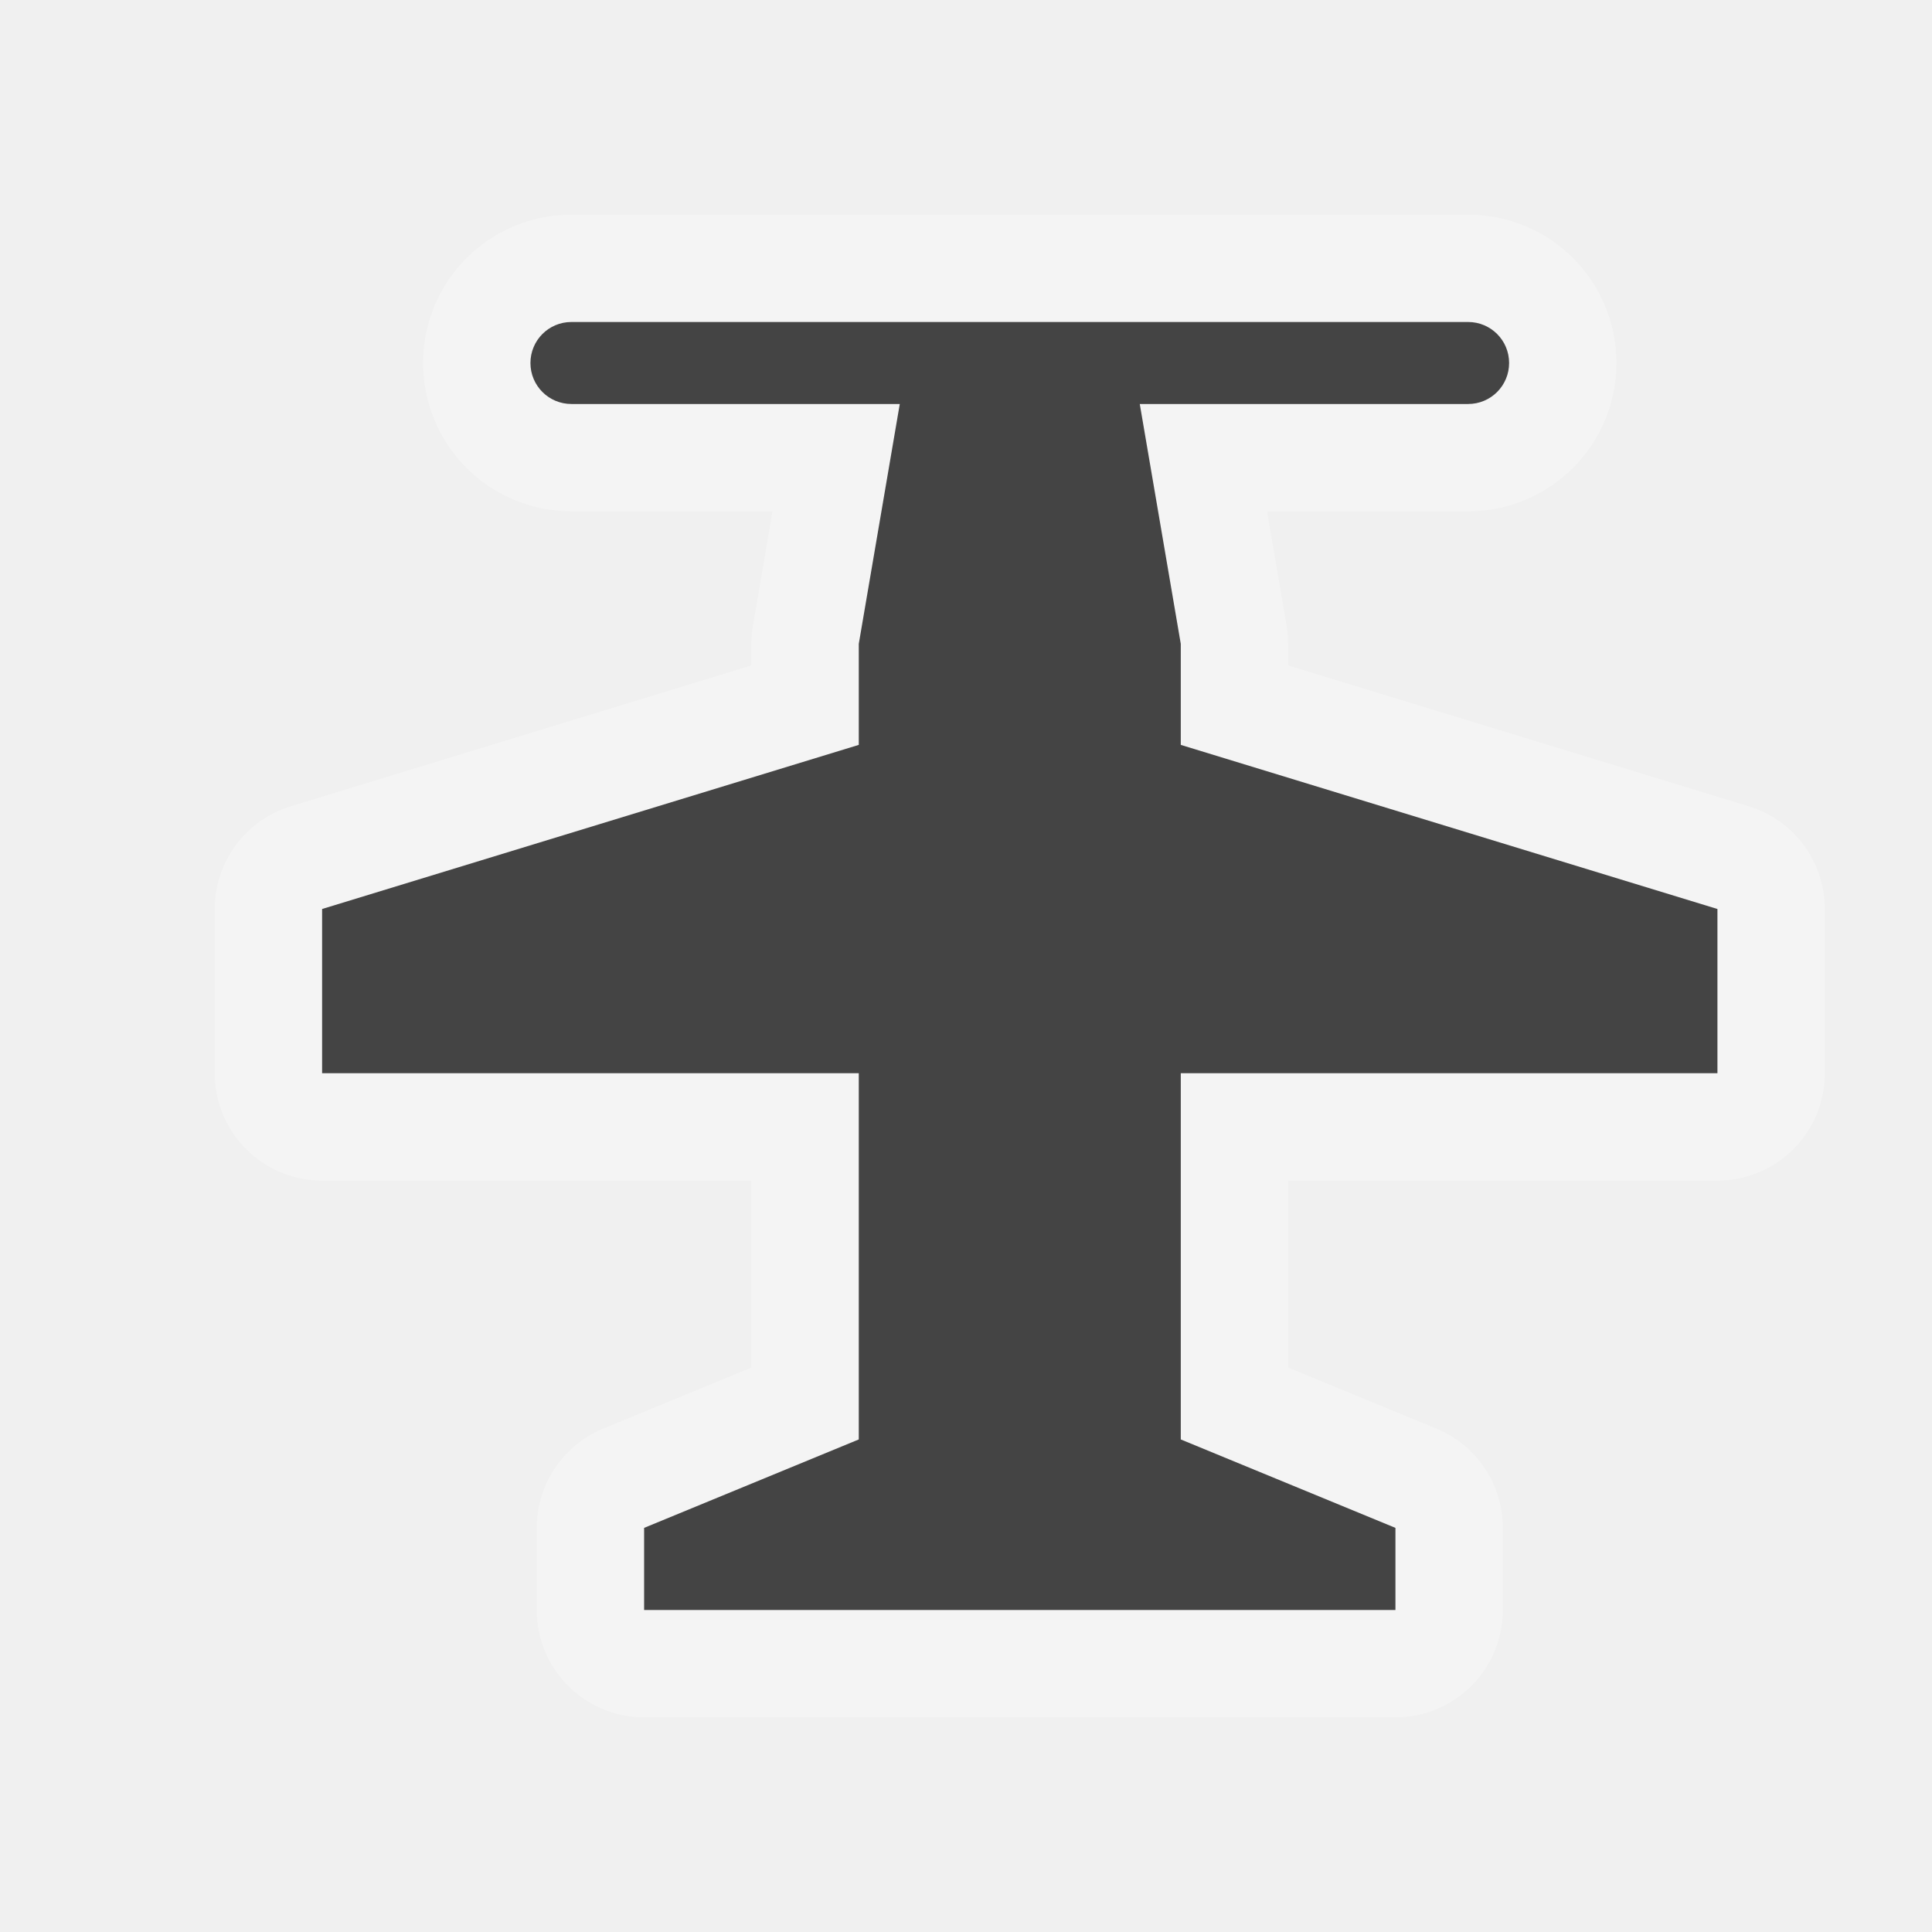
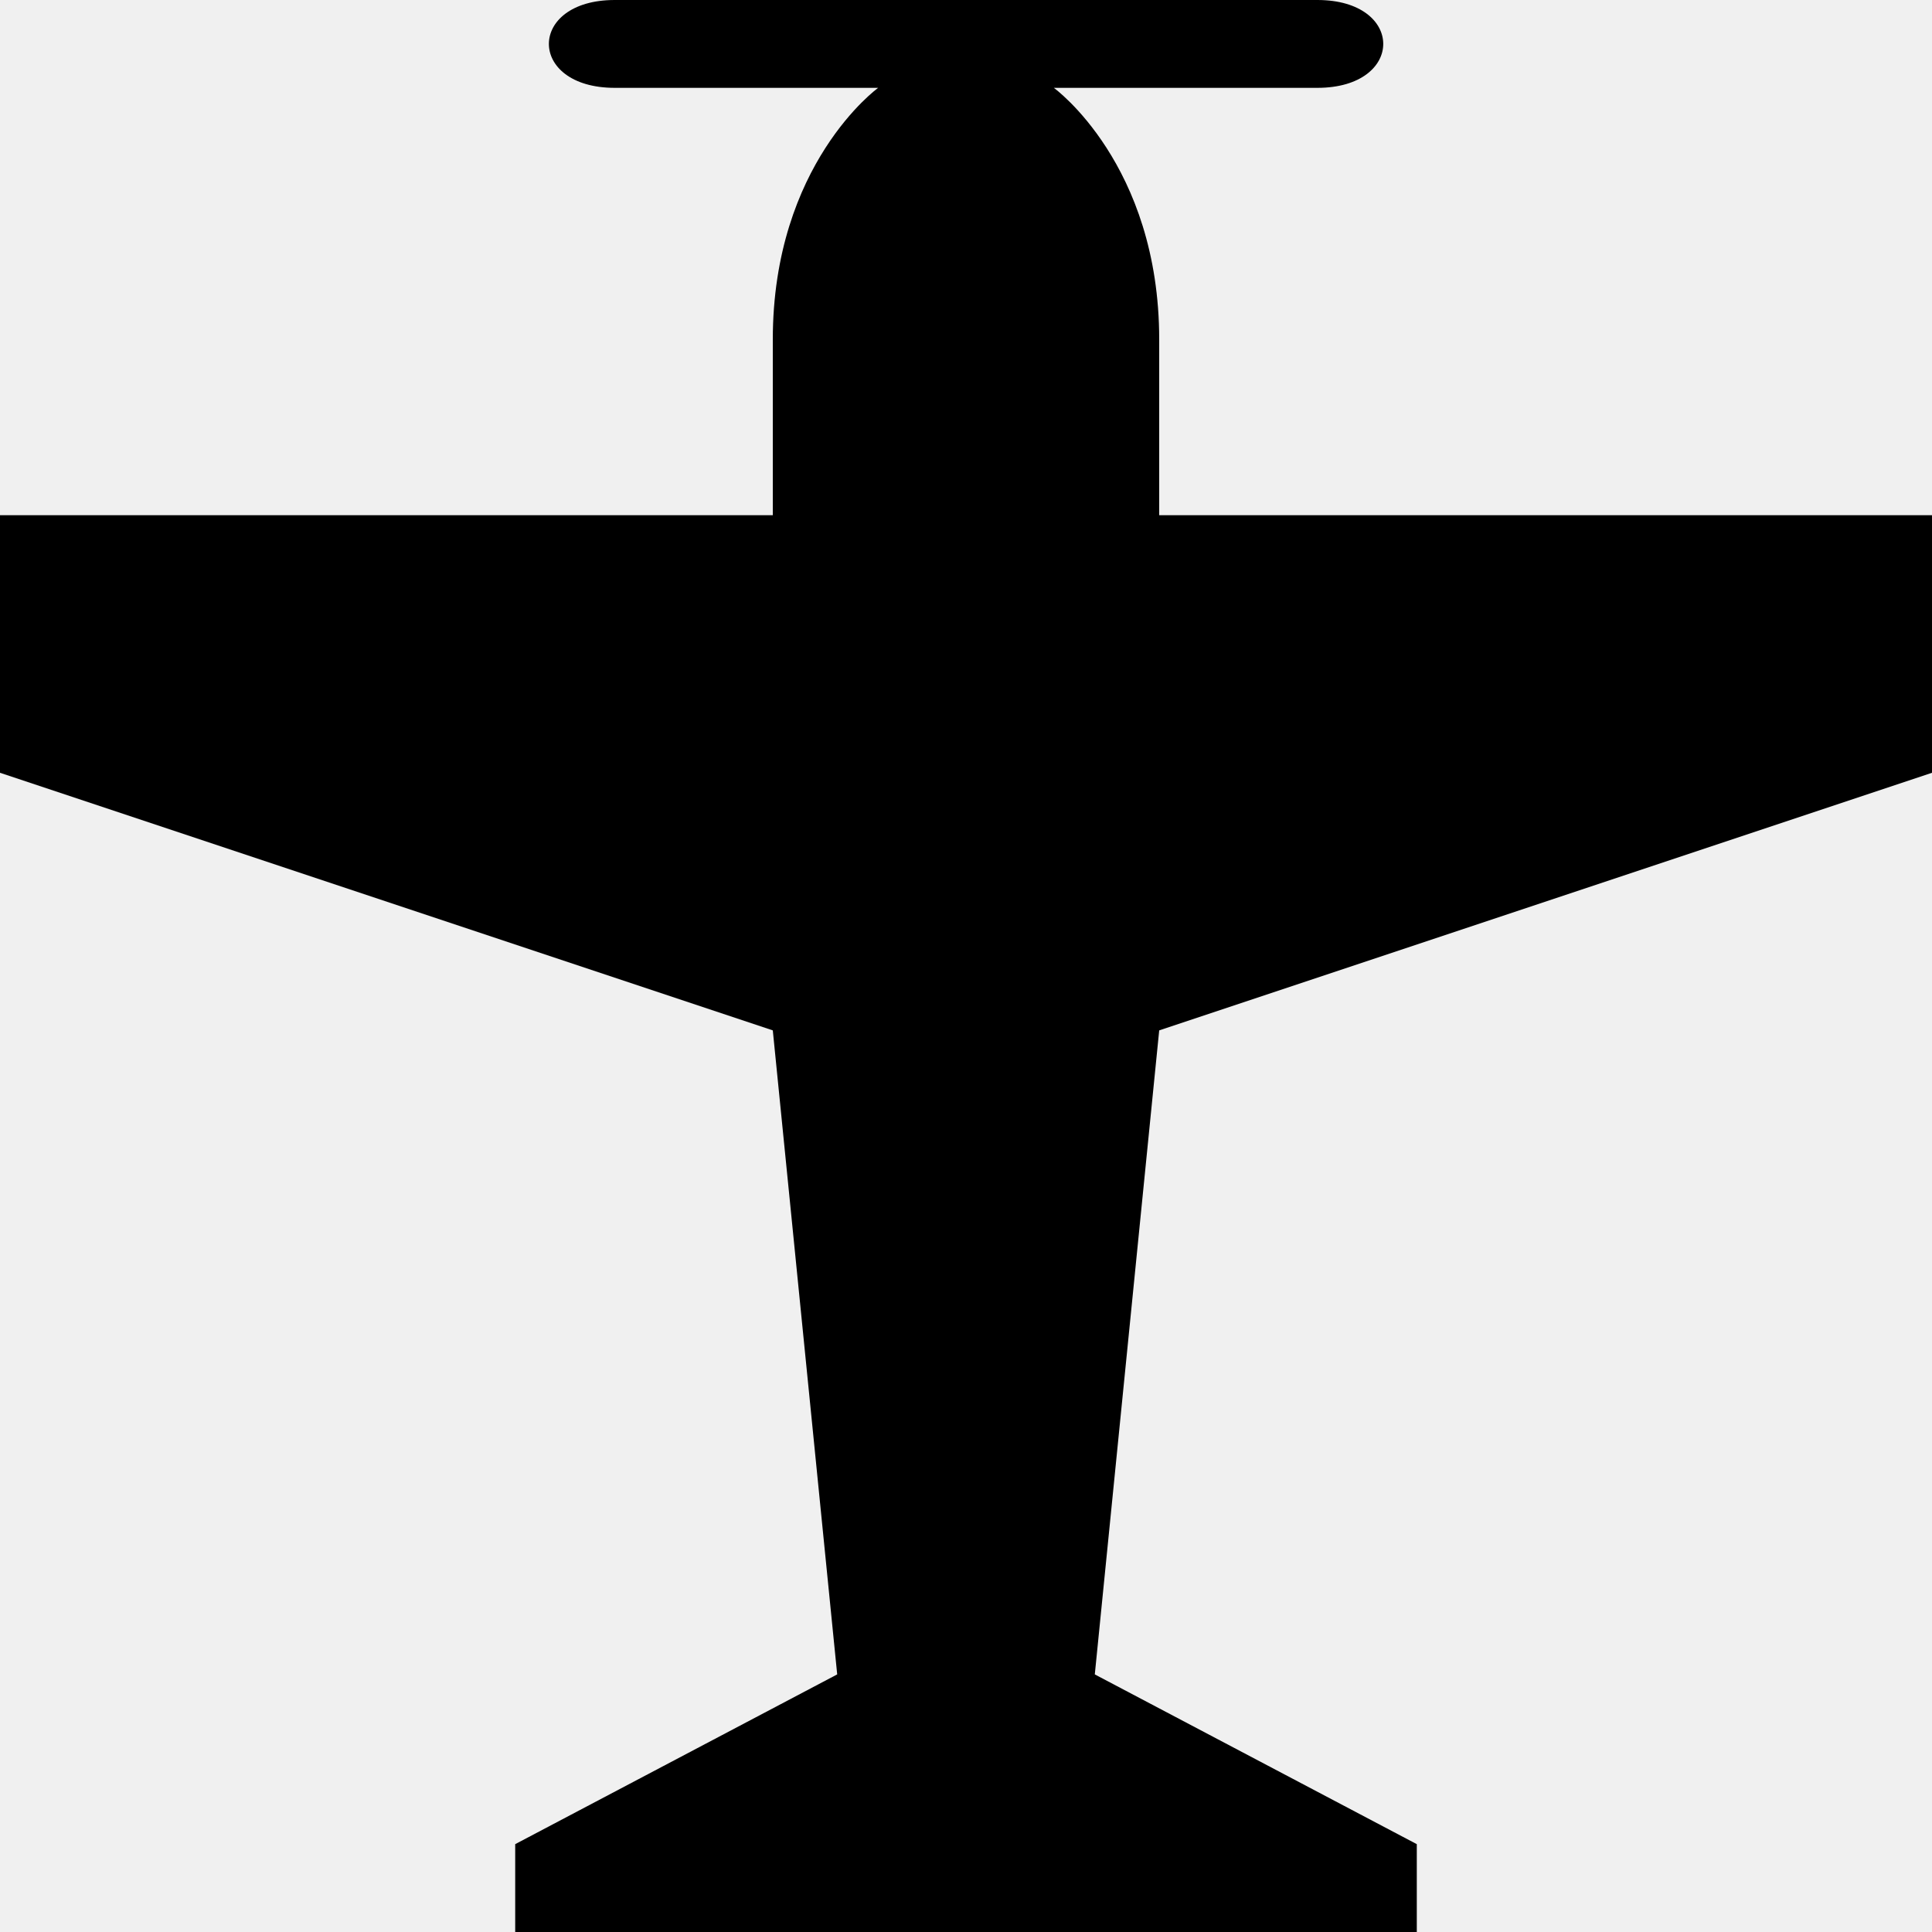
- <svg xmlns="http://www.w3.org/2000/svg" version="1.1" width="18" height="18" id="svg4619">
-   <defs id="defs4621" />
-   <g transform="translate(0,-1034.362)" id="layer1">
-     <g transform="translate(-108,-256)" id="airfield-18" style="display:inline">
-       <g transform="translate(0,1)" id="g12538">
-         <path d="m 113.324,1292.362 c -0.212,0 -0.382,0.171 -0.382,0.382 0,0.212 0.171,0.382 0.382,0.382 l 3.059,0 -0.382,2.235 0,0.941 -5,1.529 0,1.53 5,0 0,3.412 -2,0.824 0,0.765 7,0 0,-0.765 -2,-0.824 0,-3.412 5,0 0,-1.53 -5,-1.529 0,-0.941 -0.382,-2.235 3.059,0 c 0.212,0 0.382,-0.171 0.382,-0.382 0,-0.212 -0.171,-0.382 -0.382,-0.382 z" id="path15781" style="opacity:0.3;color:#000000;fill:#ffffff;fill-opacity:1;fill-rule:nonzero;stroke:#ffffff;stroke-width:2;stroke-linecap:butt;stroke-linejoin:round;stroke-miterlimit:4;stroke-opacity:1;stroke-dasharray:none;stroke-dashoffset:0;marker:none;visibility:visible;display:inline;overflow:visible;enable-background:accumulate" />
-         <path d="m 113.324,1292.362 c -0.212,0 -0.382,0.171 -0.382,0.382 0,0.212 0.171,0.382 0.382,0.382 l 3.059,0 -0.382,2.235 0,0.941 -5,1.529 0,1.53 5,0 0,3.412 -2,0.824 0,0.765 7,0 0,-0.765 -2,-0.824 0,-3.412 5,0 0,-1.53 -5,-1.529 0,-0.941 -0.382,-2.235 3.059,0 c 0.212,0 0.382,-0.171 0.382,-0.382 0,-0.212 -0.171,-0.382 -0.382,-0.382 z" id="path6220" style="fill:#444444;fill-opacity:1;stroke:none;display:inline" />
-       </g>
-     </g>
-   </g>
-   <rect width="18" height="18" x="0" y="0" id="canvas" style="fill:none;stroke:none;visibility:hidden" />
+ <svg xmlns="http://www.w3.org/2000/svg" version="1.1" id="svg4619" x="0px" y="0px" width="15px" height="15px" viewBox="0 0 15 15" style="enable-background:new 0 0 15 15;" xml:space="preserve">
+   <path id="path5" d="M6.818,0.682H4.773  C4.091,0.682,4.091,0,4.773,0h5.455c0.682,0,0.682,0.682,0,0.682H8.182c0,0,0.818,0.591,0.818,1.954V4h6v2L9,8l-0.5,5  l2.5,1.318V15H4v-0.682L6.5,13L6,8L0,6V4h6V2.636C6,1.273,6.818,0.682,6.818,0.682z" />
</svg>
